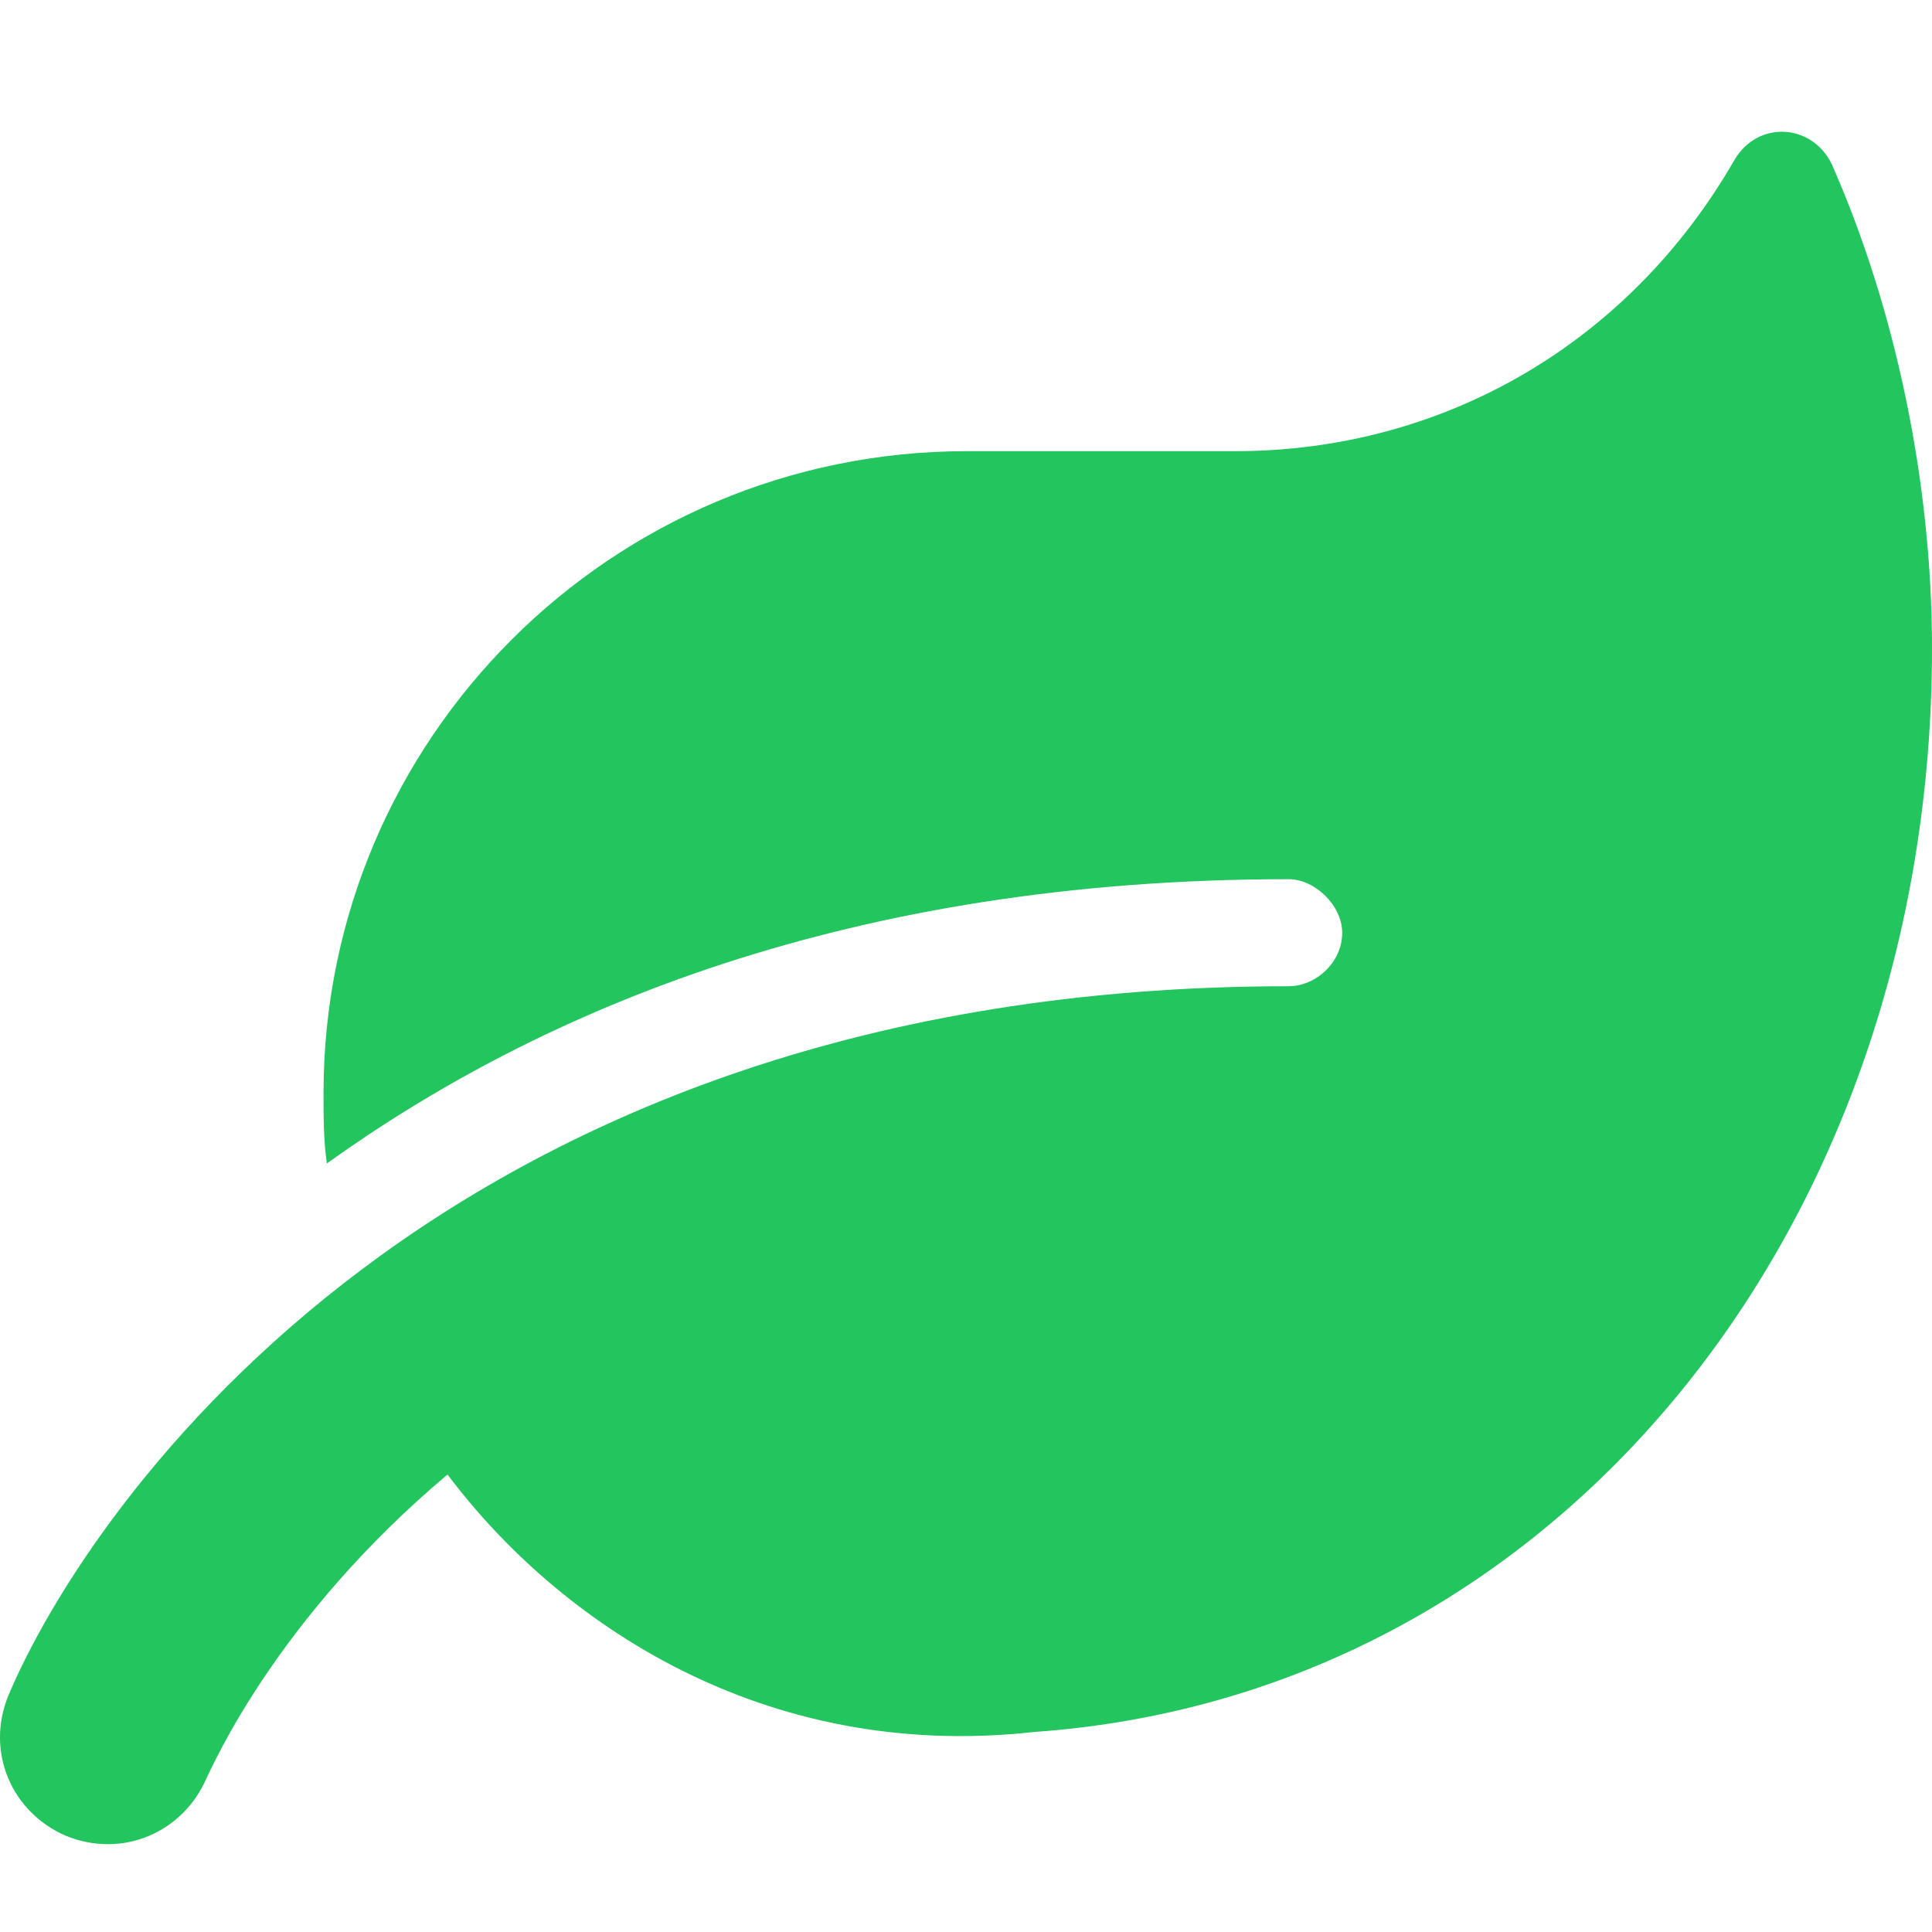
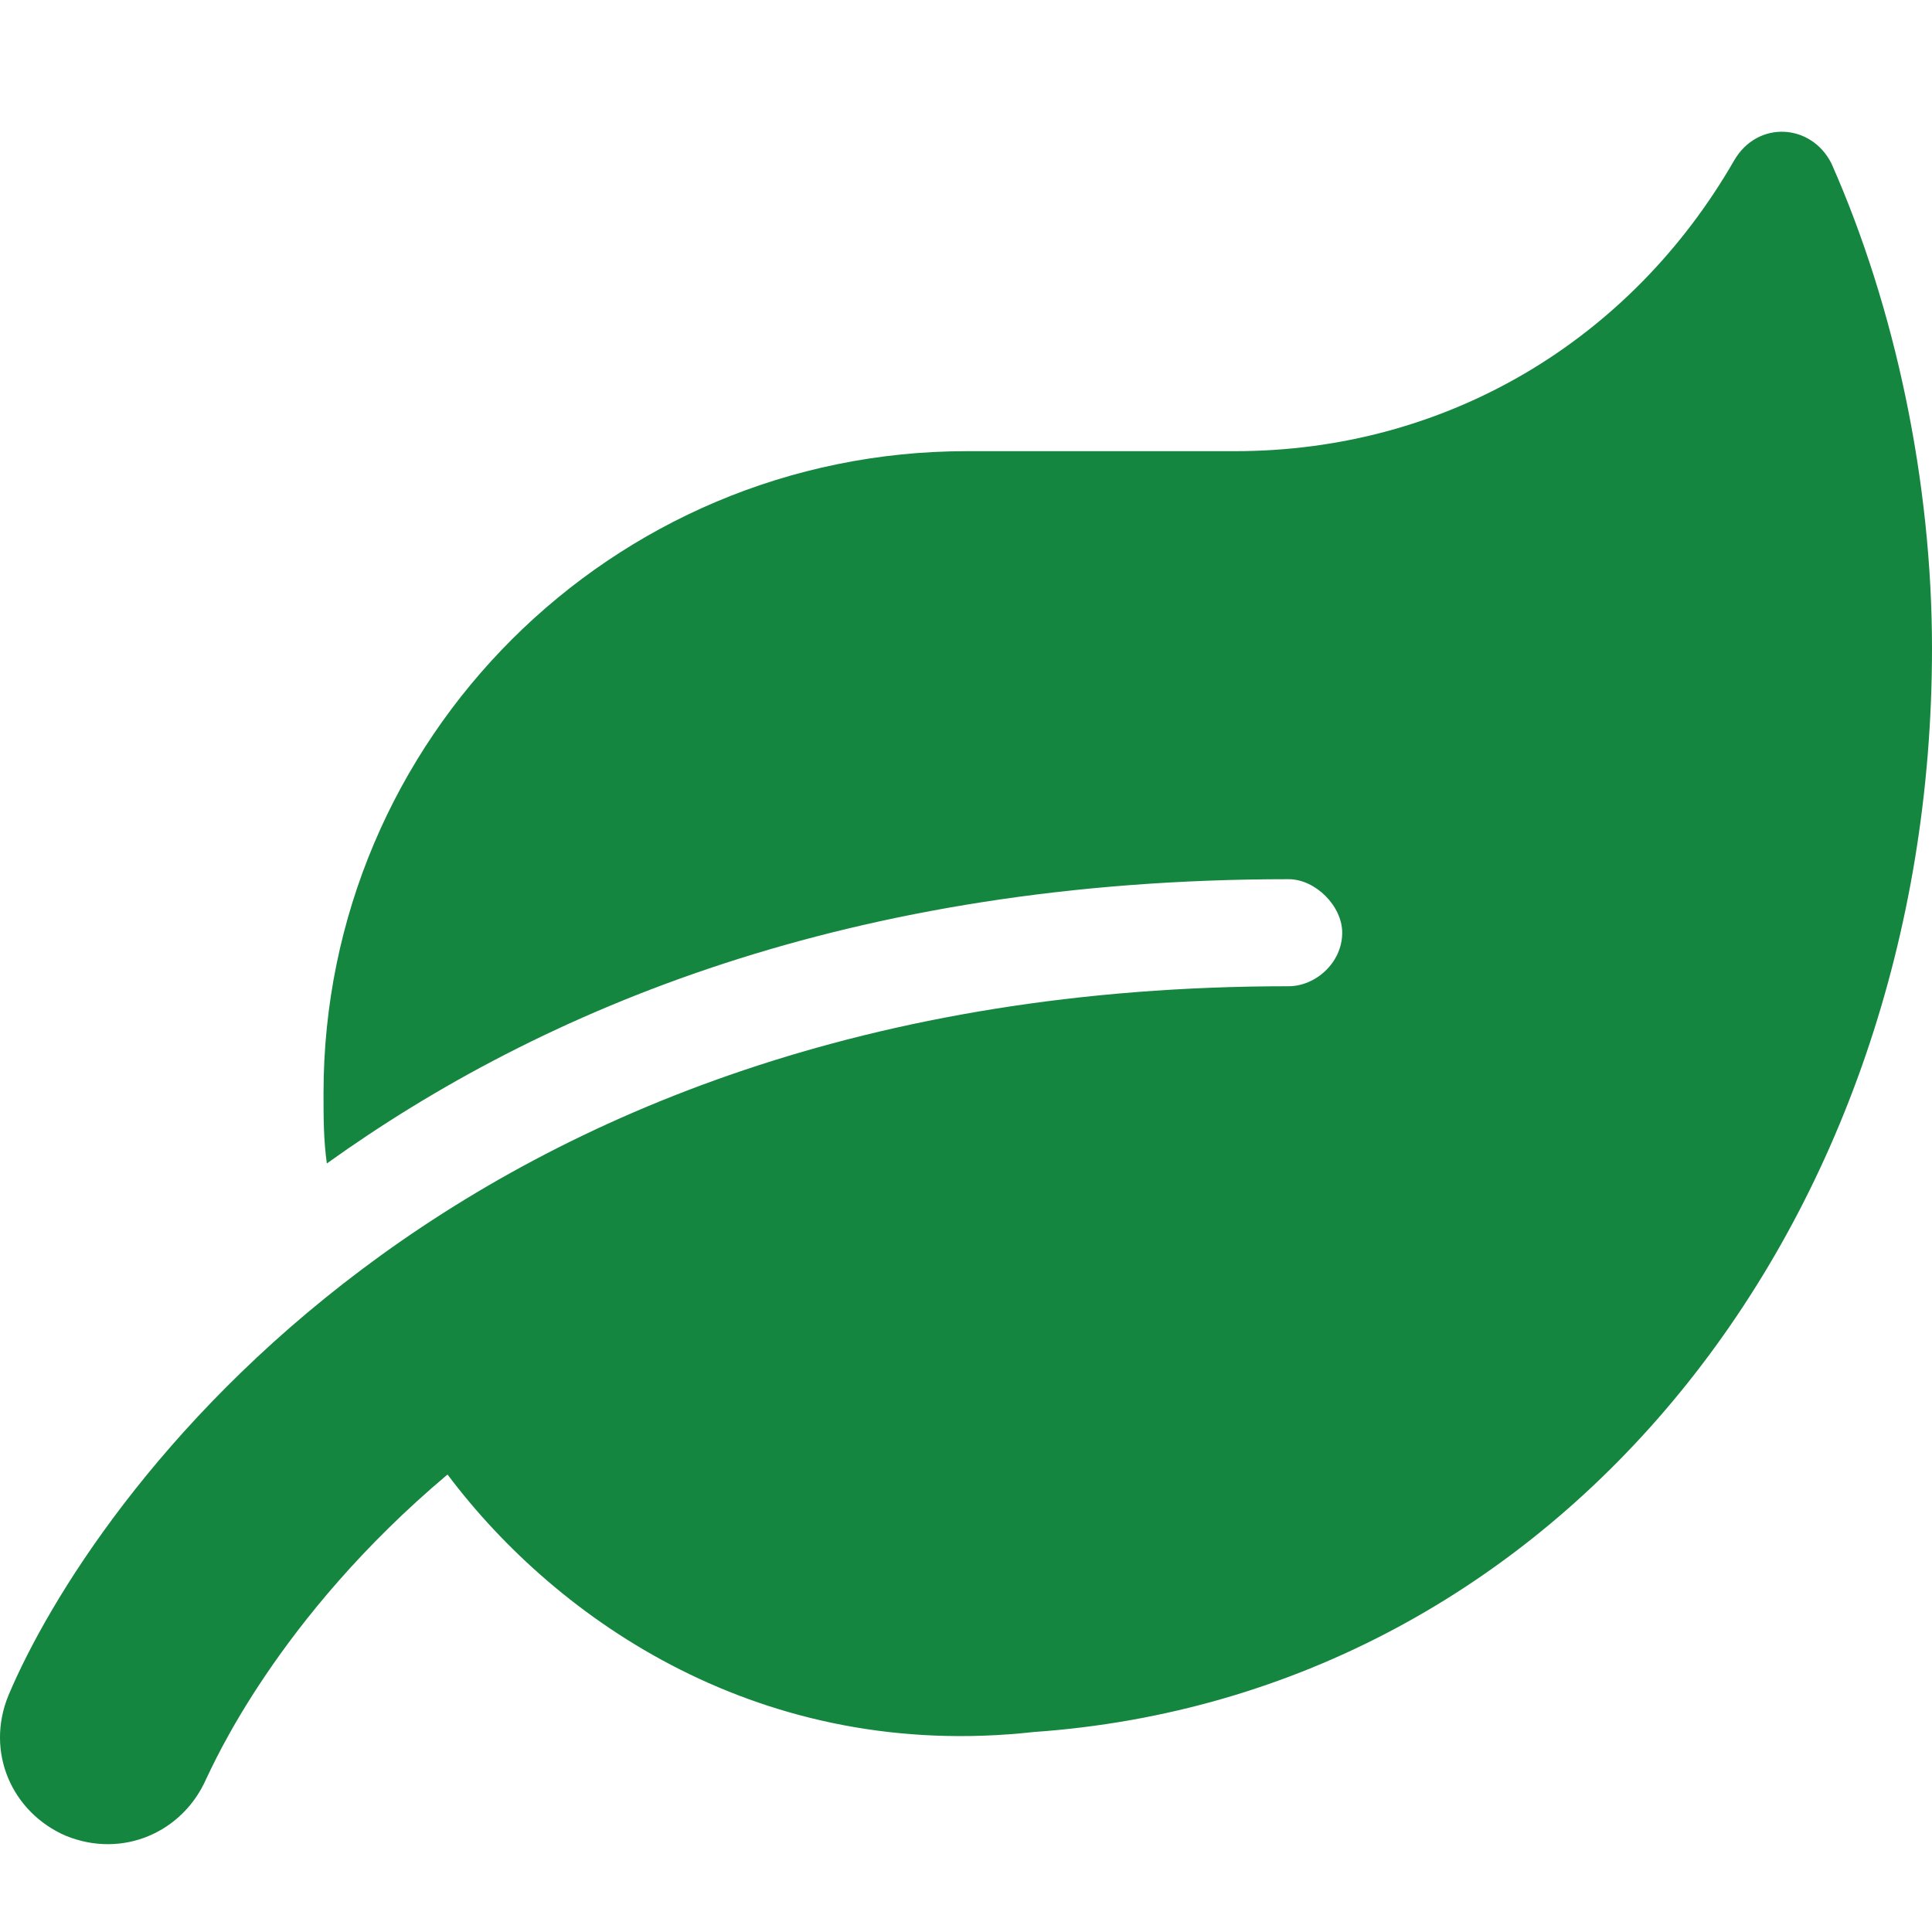
<svg xmlns="http://www.w3.org/2000/svg" width="44" height="44" viewBox="0 0 44 44" fill="none">
-   <path d="M41.711 3.725C43.16 7 44 10.96 44 14.768C44 27.868 35.529 38.607 23.547 39.445C17.366 40.13 12.71 36.932 10.192 33.581C6.3 36.855 4.85 40.207 4.697 40.511C4.163 41.73 2.789 42.339 1.492 41.806C0.271 41.273 -0.34 39.902 0.194 38.607C2.026 34.266 10.116 22.461 29.347 22.461C29.958 22.461 30.568 21.928 30.568 21.242C30.568 20.633 29.958 20.023 29.347 20.023C19.35 20.023 12.329 22.994 7.444 26.497C7.368 25.964 7.368 25.431 7.368 24.898C7.368 16.825 13.931 10.275 22.021 10.275H28.126C32.934 10.275 37.132 7.761 39.497 3.649C40.032 2.735 41.253 2.811 41.711 3.725Z" fill="#22C55E" />
+   <path d="M41.711 3.725C43.16 7 44 10.96 44 14.768C44 27.868 35.529 38.607 23.547 39.445C17.366 40.13 12.71 36.932 10.192 33.581C6.3 36.855 4.85 40.207 4.697 40.511C4.163 41.73 2.789 42.339 1.492 41.806C0.271 41.273 -0.34 39.902 0.194 38.607C2.026 34.266 10.116 22.461 29.347 22.461C29.958 22.461 30.568 21.928 30.568 21.242C30.568 20.633 29.958 20.023 29.347 20.023C19.35 20.023 12.329 22.994 7.444 26.497C7.368 25.964 7.368 25.431 7.368 24.898C7.368 16.825 13.931 10.275 22.021 10.275H28.126C32.934 10.275 37.132 7.761 39.497 3.649C40.032 2.735 41.253 2.811 41.711 3.725Z" fill="#15863F" />
</svg>
